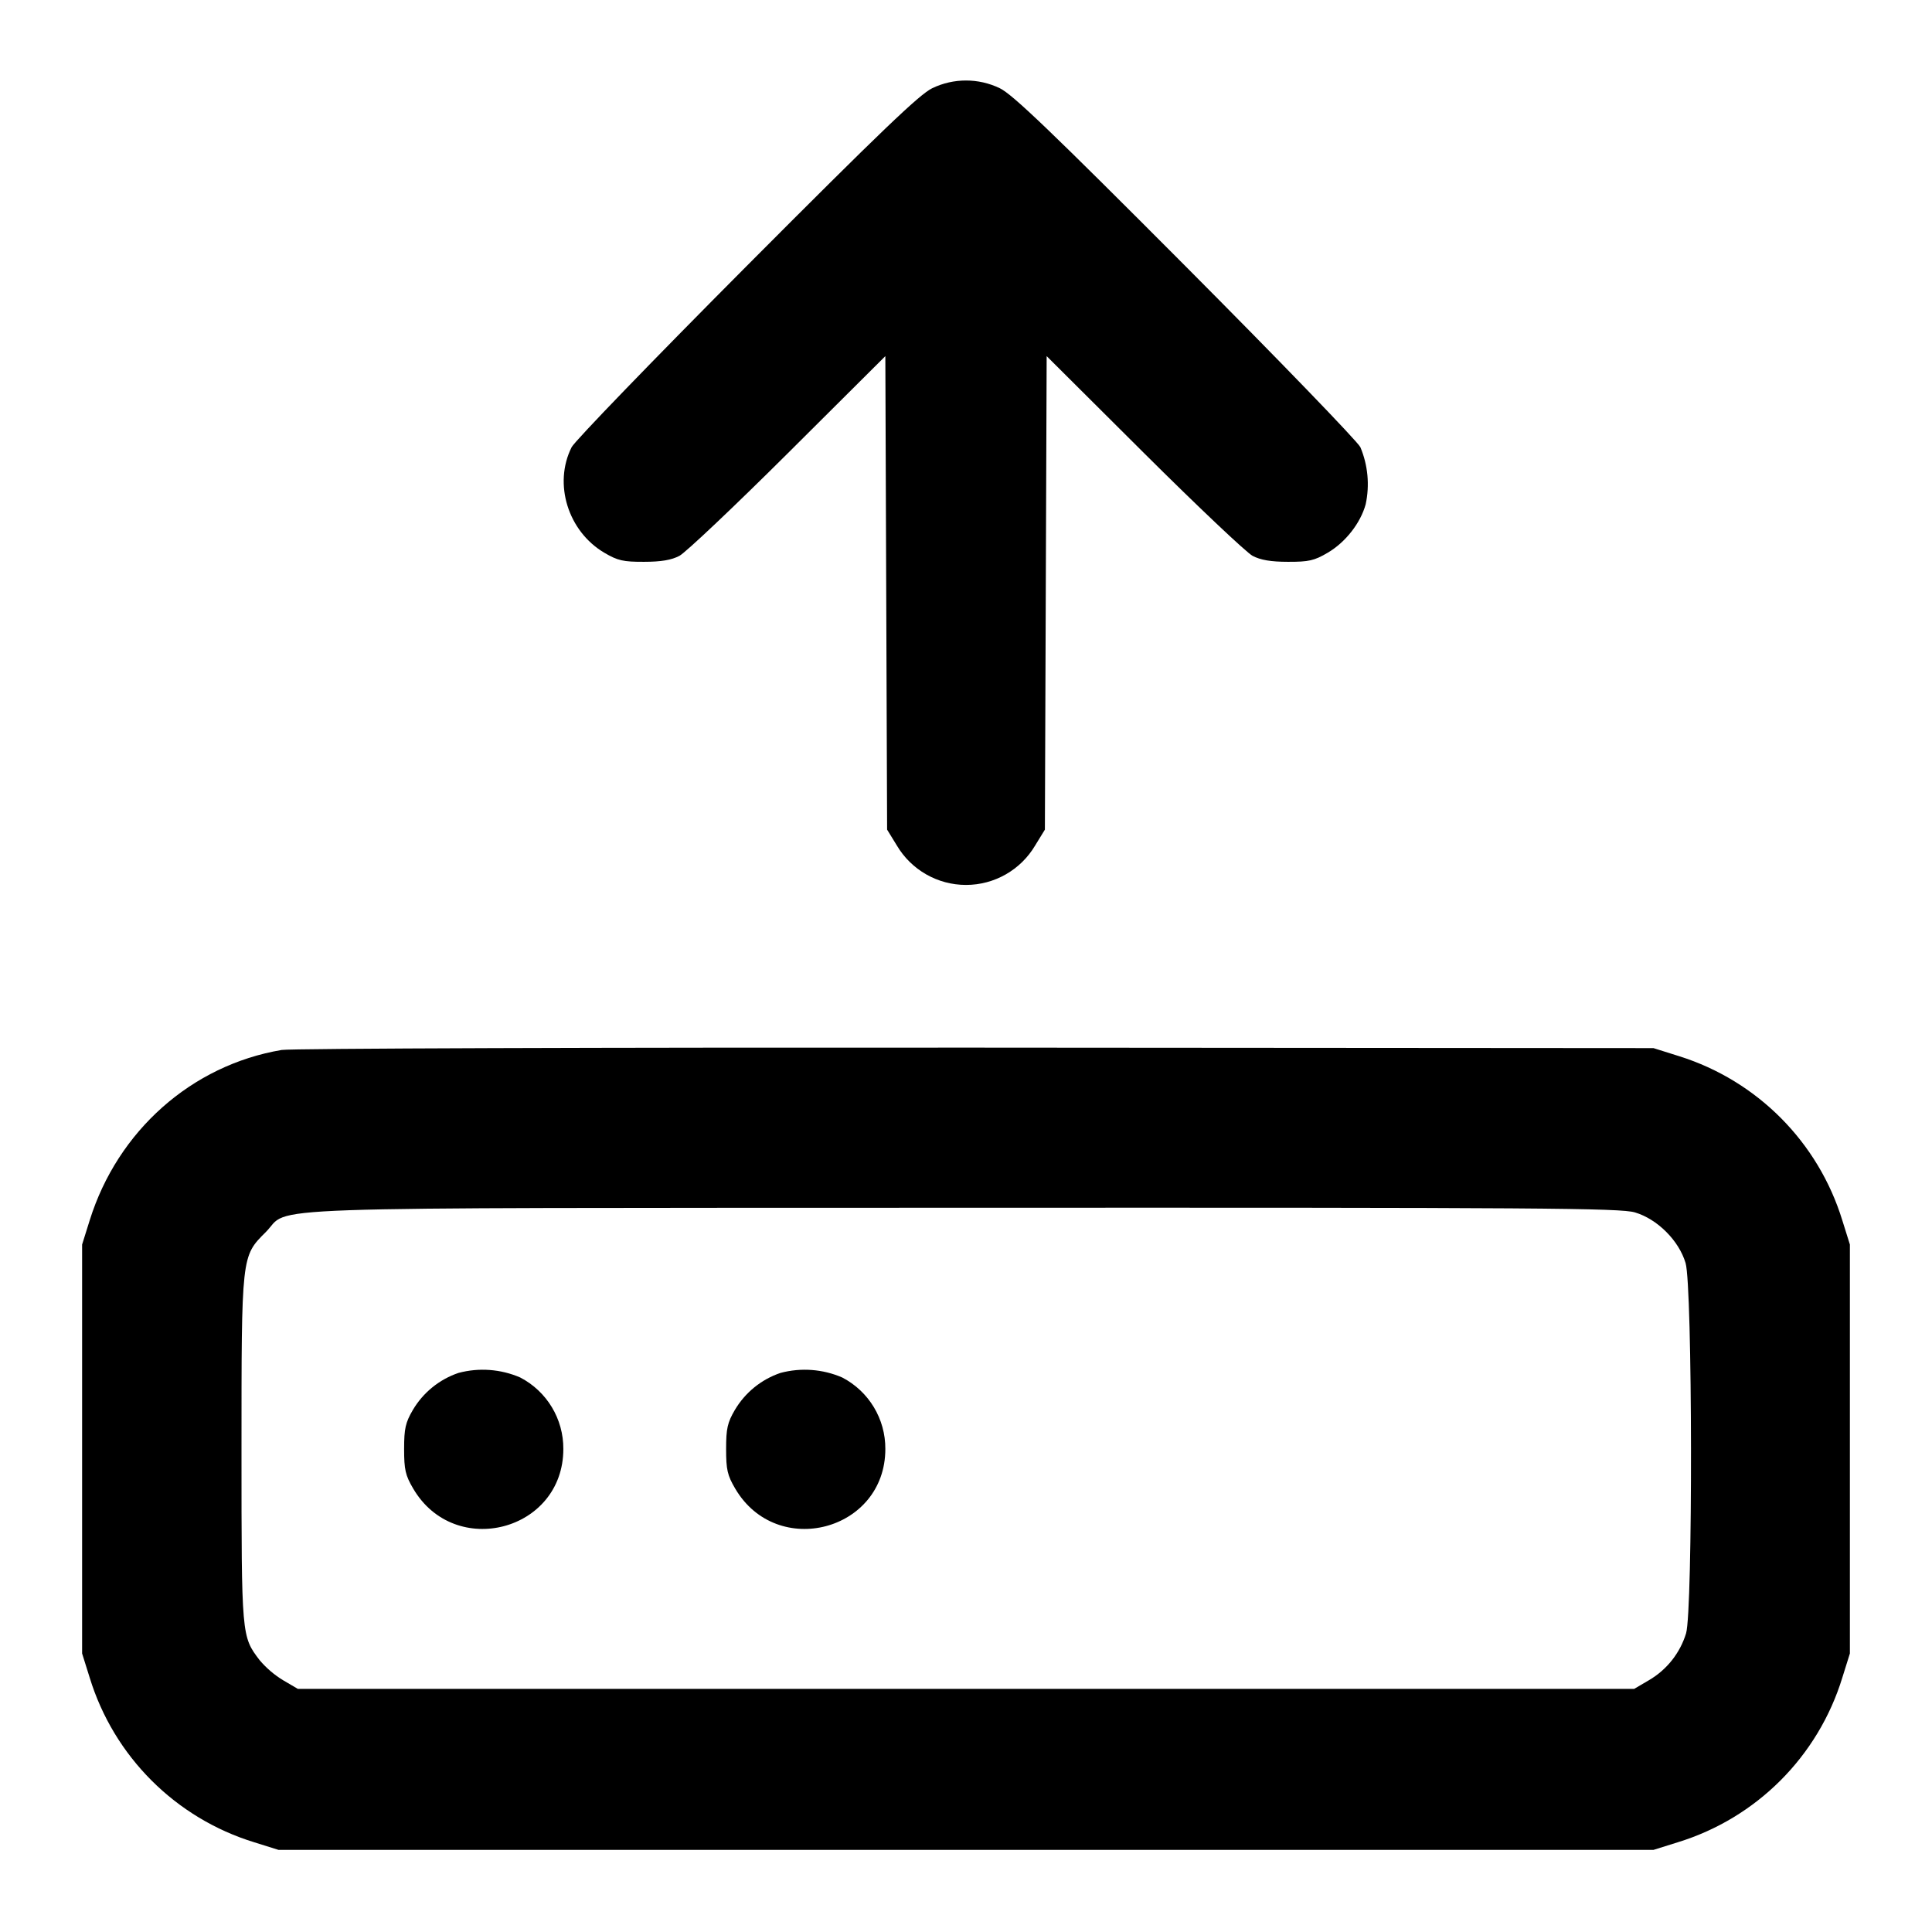
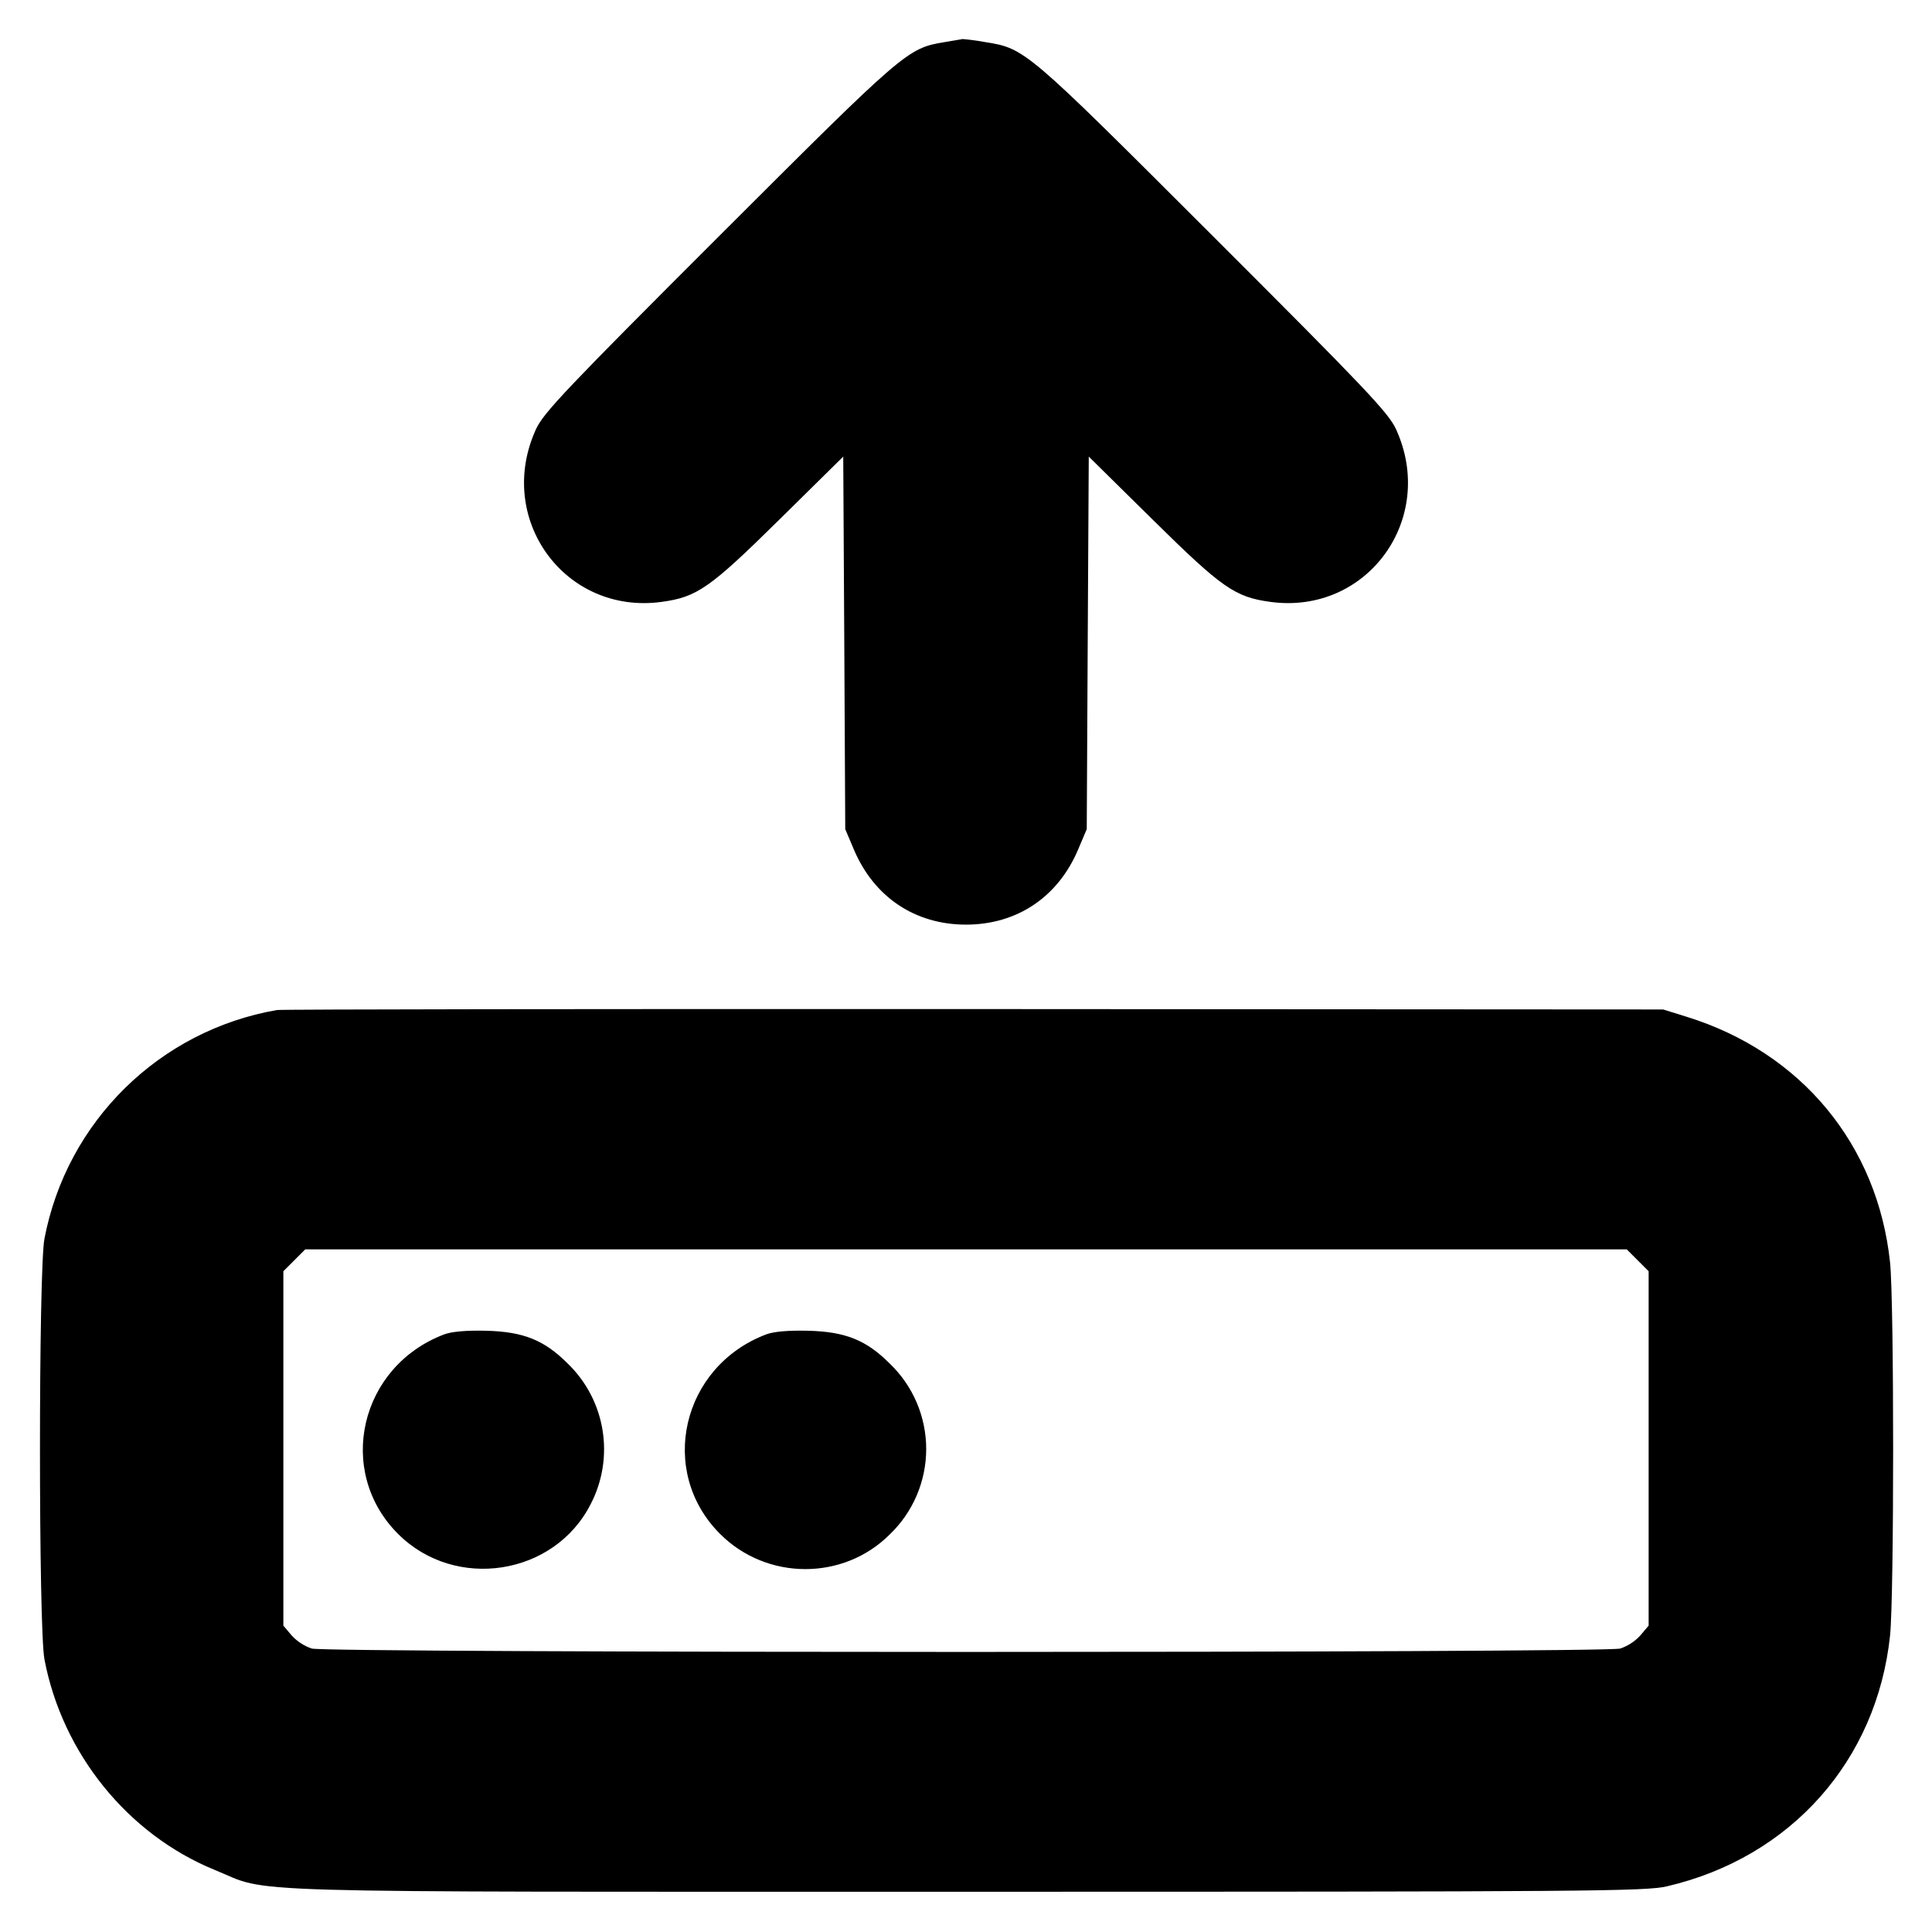
- <svg xmlns="http://www.w3.org/2000/svg" width="24" height="24" fill="none" stroke="currentColor" stroke-width="2" stroke-linecap="round" stroke-linejoin="round" class="lucide lucide-hard-drive-upload">
-   <path d="M11.58 1.096c-.158.076-.64.538-2.306 2.21-1.158 1.163-2.136 2.175-2.173 2.249-.229.455-.045 1.046.407 1.312.165.097.234.113.492.112.213 0 .341-.022.44-.074.077-.041.684-.615 1.349-1.277l1.209-1.204.011 2.941.011 2.941.121.197a.998.998 0 0 0 1.718 0l.121-.197.011-2.941.011-2.941 1.209 1.204c.665.662 1.272 1.236 1.349 1.277.099.052.227.074.44.074.258.001.327-.015.492-.112.222-.13.409-.369.473-.603a1.187 1.187 0 0 0-.066-.709c-.037-.074-1.015-1.086-2.173-2.249-1.666-1.672-2.148-2.134-2.306-2.21a.967.967 0 0 0-.84 0M3.499 13.043c-1.119.189-2.038 1.005-2.385 2.117l-.094.3v5.08l.094.3a3.086 3.086 0 0 0 2.046 2.046l.3.094h17.08l.3-.094a3.086 3.086 0 0 0 2.046-2.046l.094-.3v-5.08l-.094-.3a3.089 3.089 0 0 0-2.025-2.039l-.321-.101-8.42-.006c-4.631-.003-8.511.01-8.621.029m16.811 2.018c.279.083.546.35.629.629.086.288.091 4.317.006 4.6a1.02 1.02 0 0 1-.461.582l-.184.108H3.7l-.184-.108a1.199 1.199 0 0 1-.291-.249C3 20.327 3 20.332 3 18.022c0-2.433-.002-2.414.301-2.716.326-.326-.448-.299 8.662-.303 7.179-.003 8.167.004 8.347.058M5.695 17.055a1.05 1.05 0 0 0-.567.461c-.091.156-.108.23-.108.484 0 .257.016.327.113.492.518.882 1.865.526 1.865-.492a.994.994 0 0 0-.535-.888 1.17 1.17 0 0 0-.768-.057m4 0a1.05 1.05 0 0 0-.567.461c-.091.156-.108.23-.108.484 0 .257.016.327.113.492.518.882 1.865.526 1.865-.492a.994.994 0 0 0-.535-.888 1.17 1.17 0 0 0-.768-.057" fill-rule="evenodd" fill="#000" stroke="none" />
+ <svg xmlns="http://www.w3.org/2000/svg" width="24" height="24" fill="none" stroke="currentColor" stroke-linecap="round" stroke-linejoin="round" stroke-width="3">
+   <path fill="#000" fill-rule="evenodd" stroke="none" d="M11.729.524c-.458.077-.488.103-2.797 2.41-1.901 1.899-2.181 2.195-2.274 2.398-.509 1.114.36 2.308 1.56 2.145.441-.06.6-.171 1.46-1.019l.797-.786.013 2.314.012 2.314.105.248c.25.595.761.938 1.395.938s1.145-.343 1.395-.938l.105-.248.012-2.314.013-2.314.797.786c.86.848 1.019.959 1.46 1.019 1.2.163 2.069-1.031 1.56-2.145-.093-.203-.373-.499-2.274-2.398C12.731.599 12.736.603 12.234.522a3 3 0 0 0-.274-.037zM3.44 12.547a3.56 3.56 0 0 0-2.888 2.841c-.074.389-.074 4.835 0 5.224.221 1.168 1.036 2.177 2.116 2.617.719.293-.04.271 9.332.271 7.775 0 8.442-.005 8.71-.068 1.537-.359 2.605-1.561 2.769-3.115.051-.49.051-4.144 0-4.634-.154-1.464-1.103-2.61-2.526-3.052l-.293-.091-8.56-.005c-4.708-.002-8.605.003-8.66.012m16.904 3.109.136.136v4.402l-.103.122a.6.6 0 0 1-.25.163c-.204.056-16.05.056-16.254 0a.6.6 0 0 1-.25-.163l-.103-.122v-4.402l.136-.136.136-.136h16.416zm-14.828.921c-1.049.399-1.349 1.701-.571 2.478.71.71 1.942.519 2.393-.371a1.48 1.48 0 0 0-.286-1.746c-.292-.292-.55-.395-1.012-.407-.247-.006-.431.01-.524.046m4 0c-1.049.399-1.349 1.701-.571 2.478.58.58 1.53.583 2.107.007a1.47 1.47 0 0 0 0-2.124c-.292-.292-.55-.395-1.012-.407-.247-.006-.431.01-.524.046" />
</svg>
